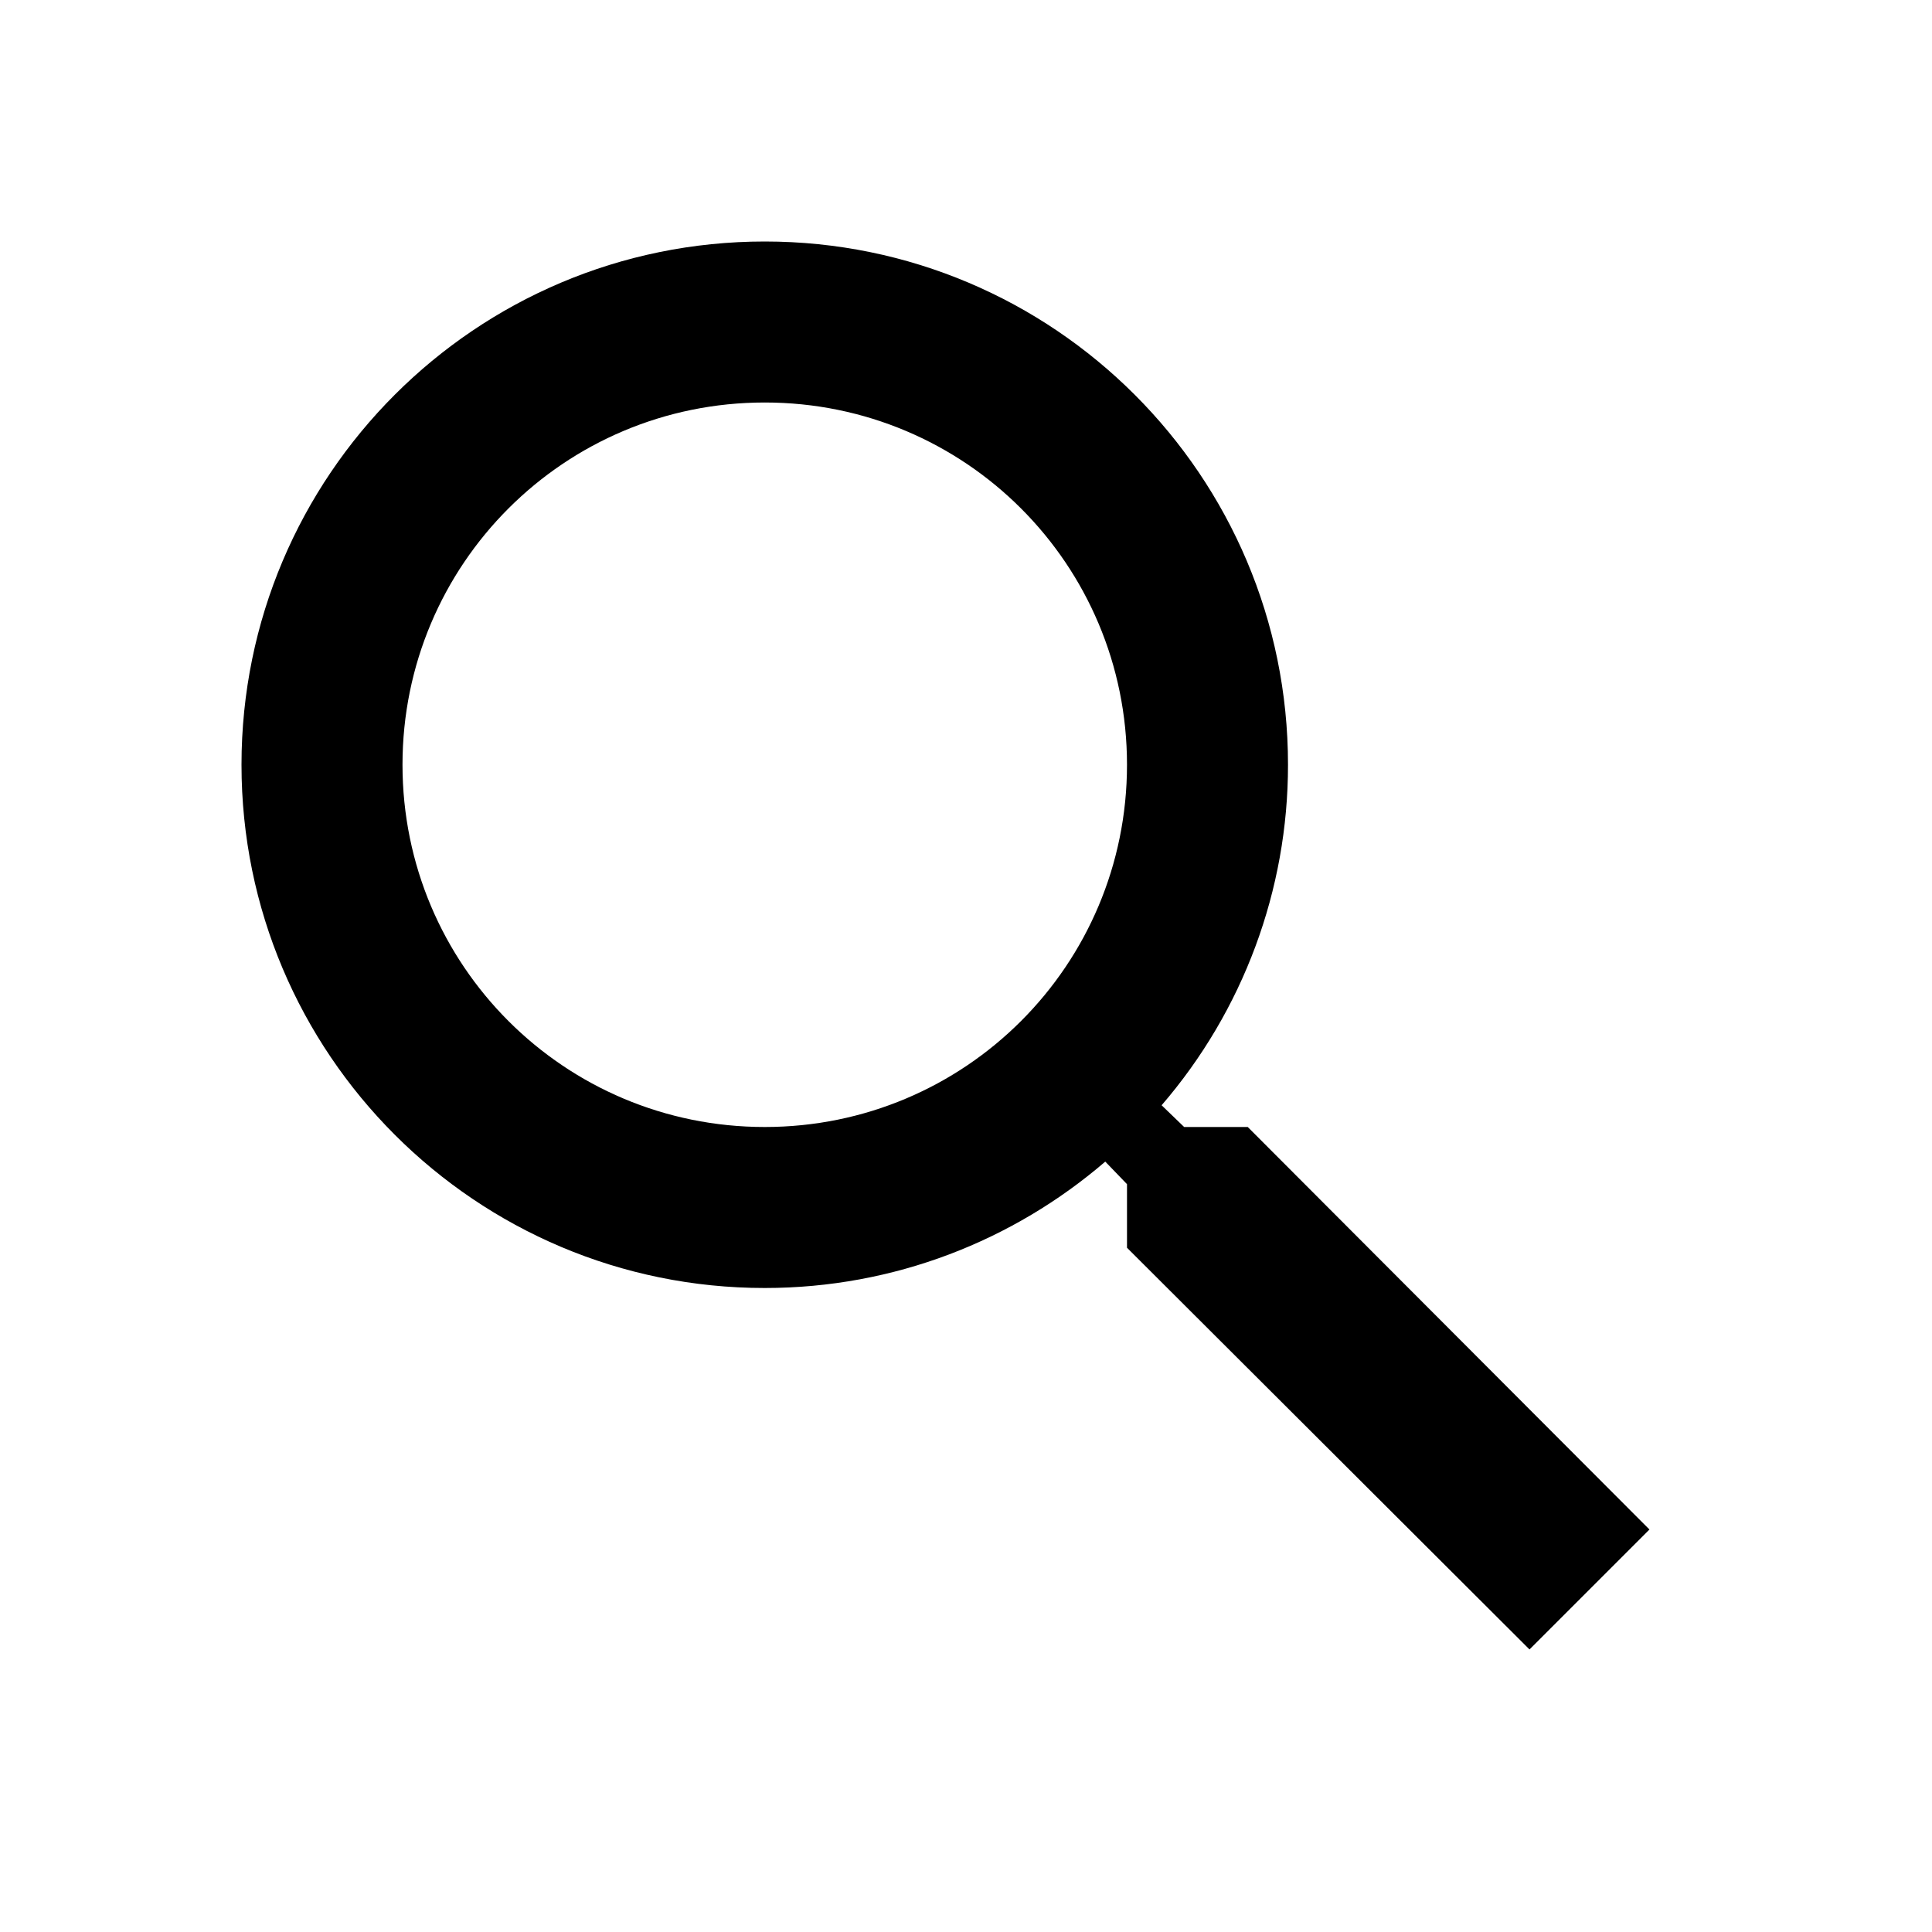
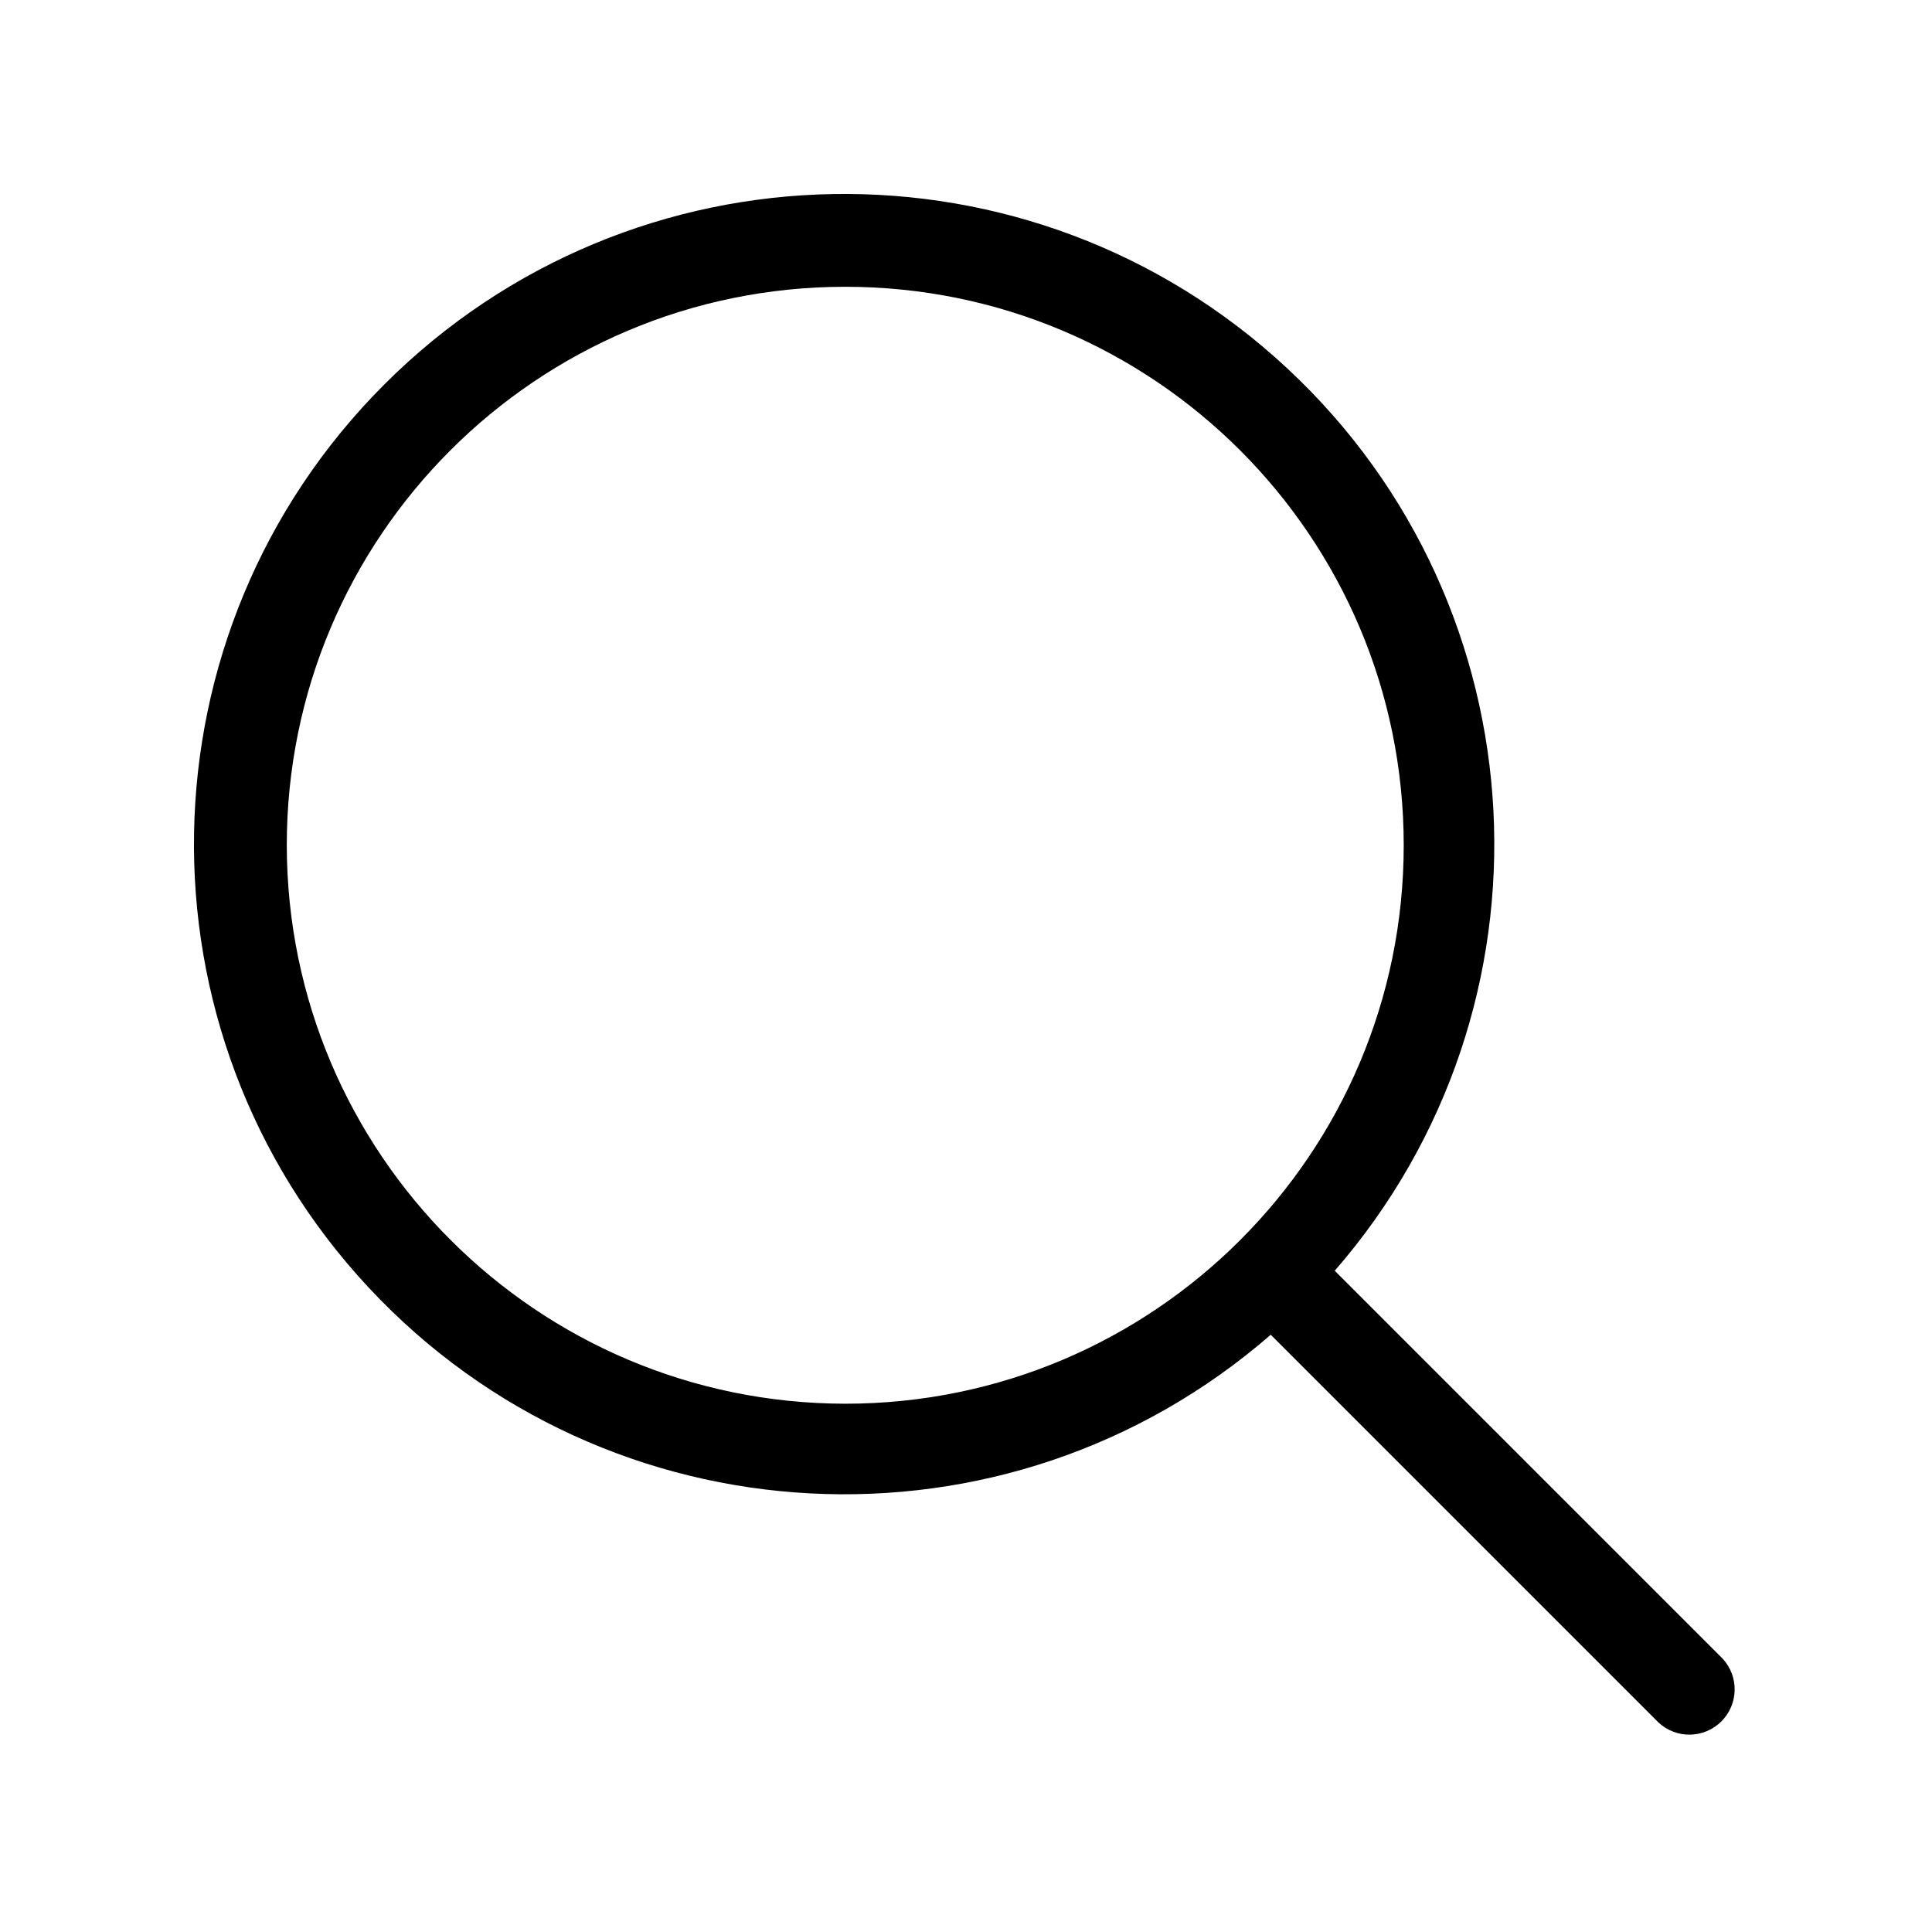
- <svg xmlns="http://www.w3.org/2000/svg" width="1em" height="1em" viewBox="0 0 24 24">
-   <path fill="currentColor" d="M15.5 14h-.79l-.28-.27A6.471 6.471 0 0 0 16 9.5A6.5 6.5 0 1 0 9.5 16c1.61 0 3.09-.59 4.23-1.57l.27.28v.79l5 4.99L20.49 19l-4.99-5zm-6 0C7.01 14 5 11.99 5 9.5S7.01 5 9.5 5S14 7.01 14 9.5S11.99 14 9.5 14z" />
+ <svg xmlns="http://www.w3.org/2000/svg" width="1em" height="1em" viewBox="0 0 256 256">
+   <path fill="currentColor" d="m228.24 219.76l-51.38-51.38a86.15 86.15 0 1 0-8.48 8.48l51.38 51.38a6 6 0 0 0 8.48-8.48ZM38 112a74 74 0 1 1 74 74a74.09 74.09 0 0 1-74-74Z" />
</svg>
